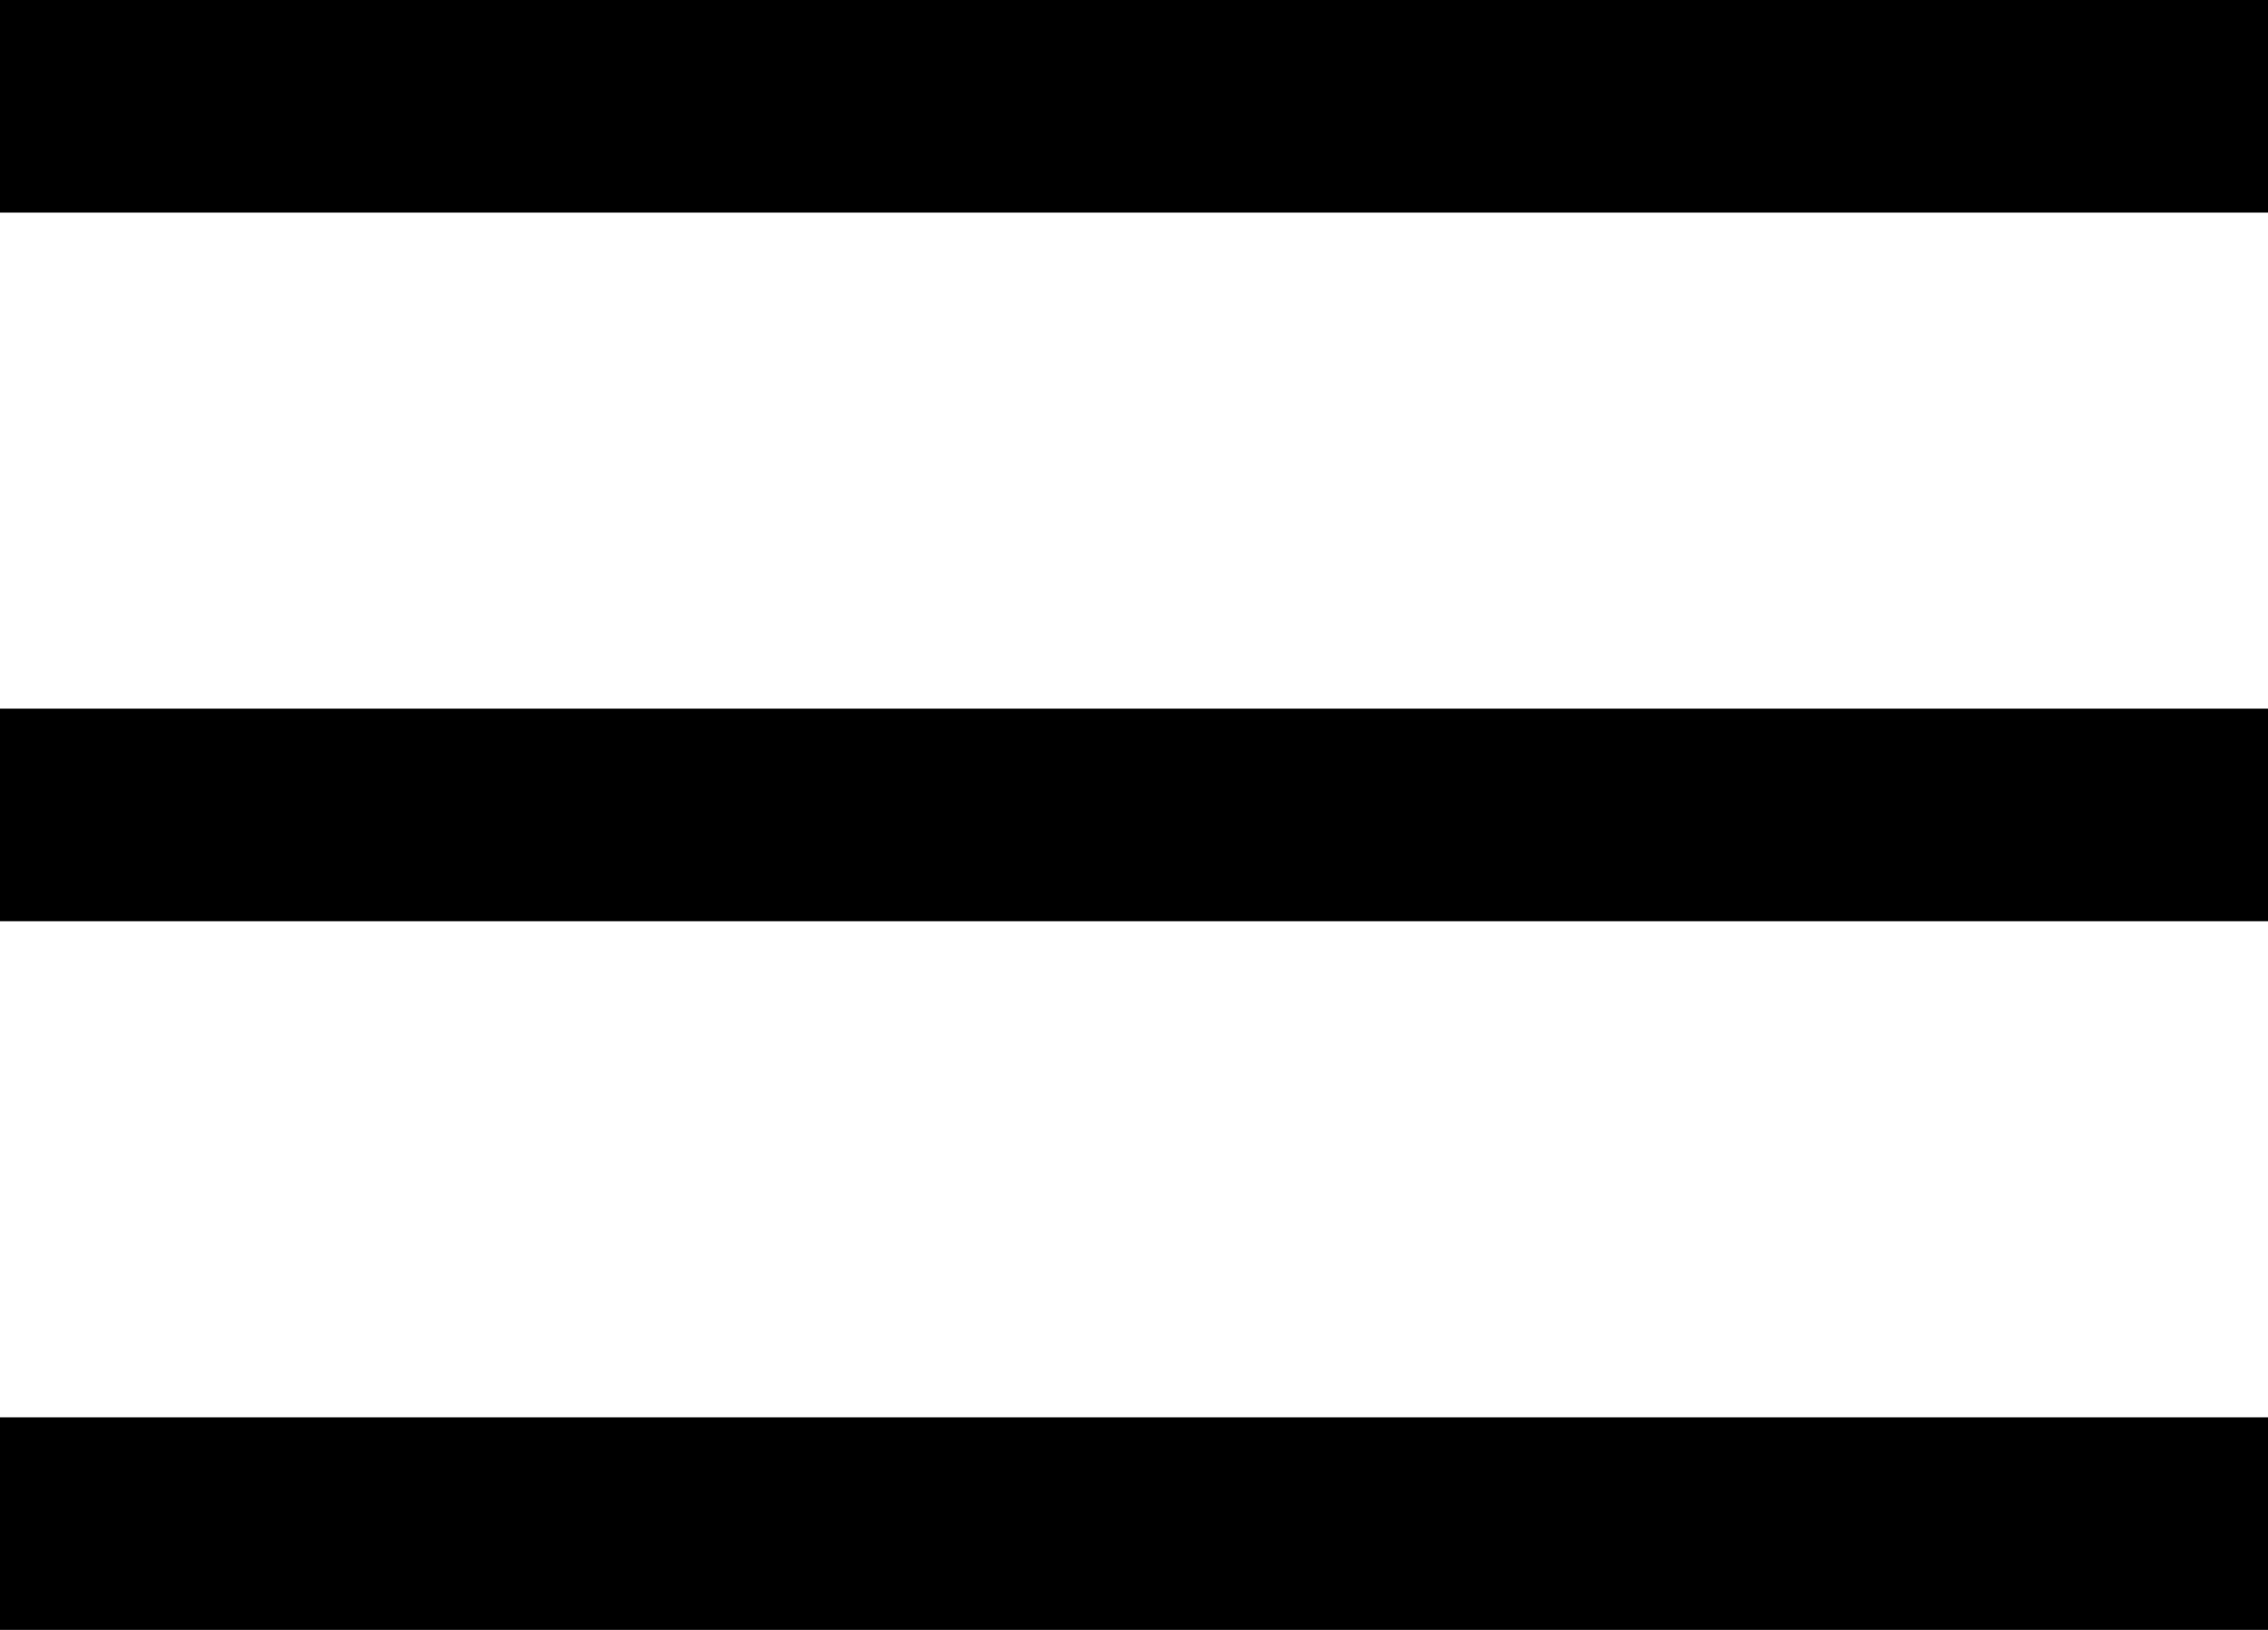
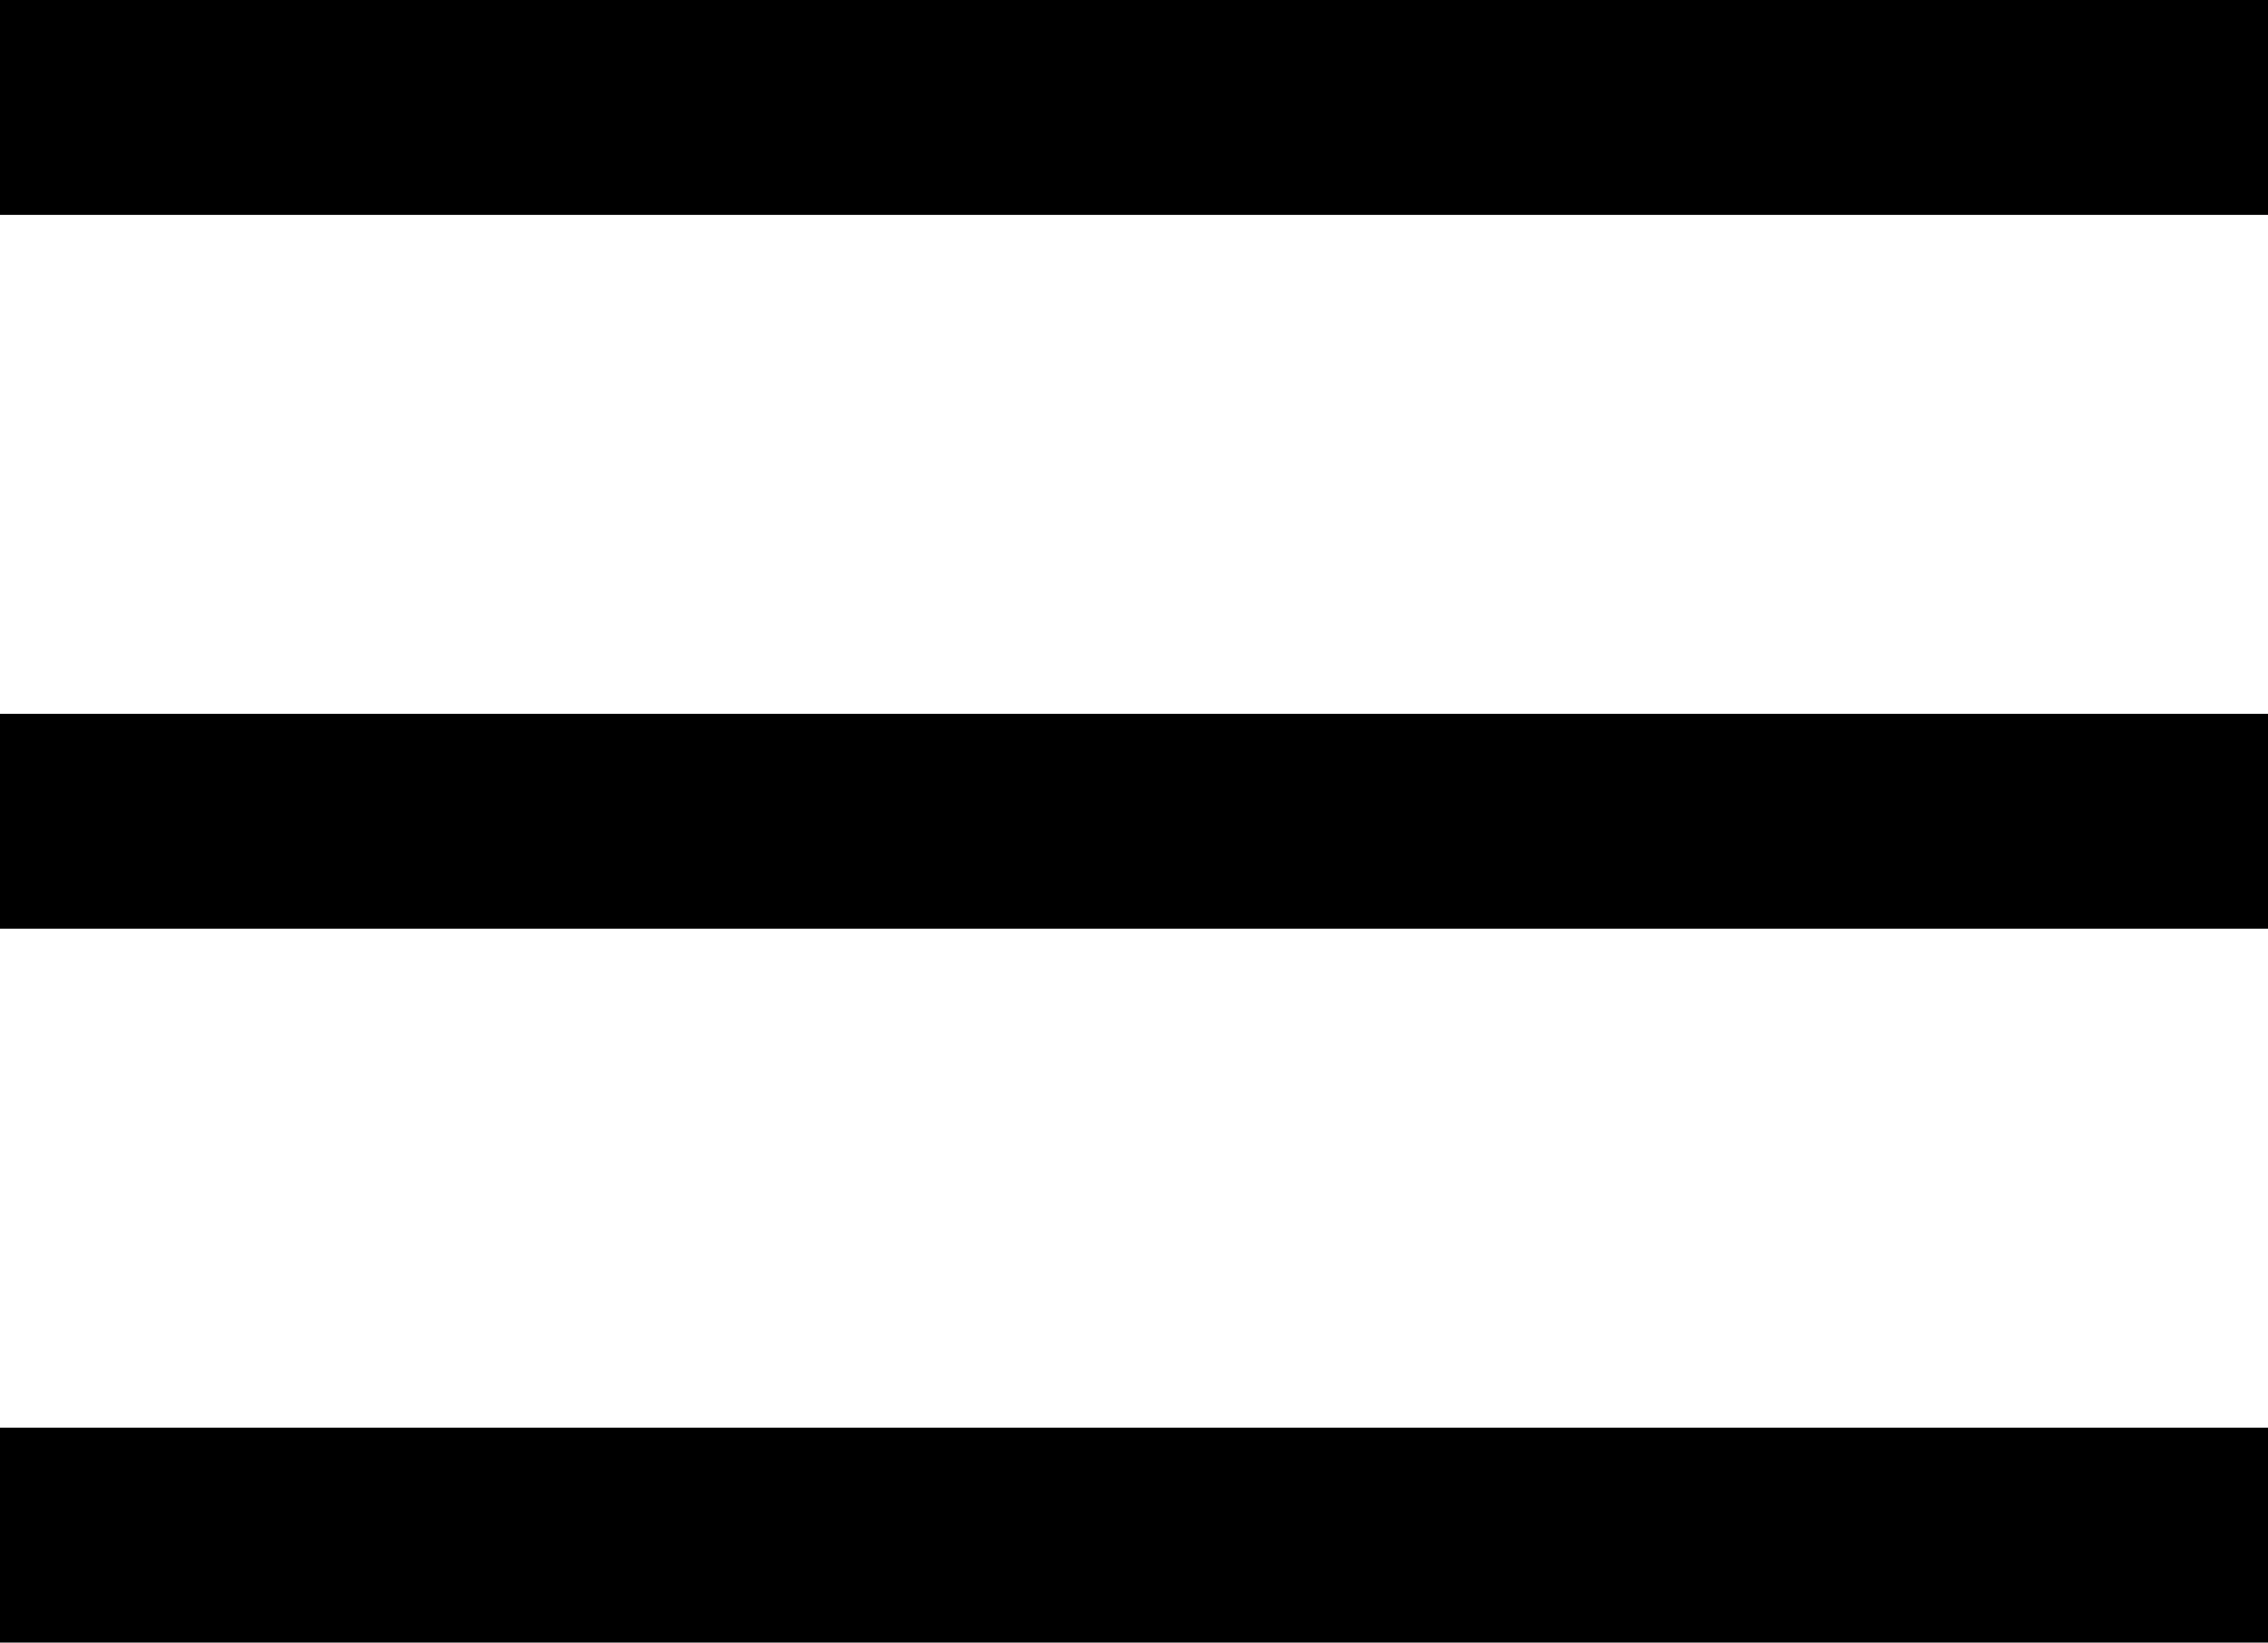
- <svg xmlns="http://www.w3.org/2000/svg" xmlns:xlink="http://www.w3.org/1999/xlink" version="1.1" id="Layer_1" x="0px" y="0px" width="32px" height="23px" viewBox="0 0 32 23" style="enable-background:new 0 0 32 23;" xml:space="preserve">
-   <style type="text/css">
- 	.st0{clip-path:url(#SVGID_2_);}
- 	.st1{clip-path:url(#SVGID_4_);}
- 	.st2{clip-path:url(#SVGID_6_);}
- </style>
-   <g>
-     <defs>
-       <rect id="SVGID_1_" width="32" height="3" />
-     </defs>
-     <clipPath id="SVGID_2_">
-       <use xlink:href="#SVGID_1_" style="overflow:visible;" />
-     </clipPath>
-     <rect x="-5" y="-5" class="st0" width="42" height="13" />
-   </g>
-   <g>
-     <defs>
-       <rect id="SVGID_3_" y="10" width="32" height="3" />
-     </defs>
-     <clipPath id="SVGID_4_">
-       <use xlink:href="#SVGID_3_" style="overflow:visible;" />
-     </clipPath>
-     <rect x="-5" y="5" class="st1" width="42" height="13" />
-   </g>
-   <g>
-     <defs>
-       <rect id="SVGID_5_" y="20" width="32" height="3" />
-     </defs>
-     <clipPath id="SVGID_6_">
-       <use xlink:href="#SVGID_5_" style="overflow:visible;" />
-     </clipPath>
-     <rect x="-5" y="15" class="st2" width="42" height="13" />
-   </g>
+ <svg xmlns="http://www.w3.org/2000/svg" version="1.1" id="Layer_1" x="0px" y="0px" width="95px" height="68.8px" viewBox="-56 387.1 95 68.8" style="enable-background:new -56 387.1 95 68.8;" xml:space="preserve">
+   <rect x="-56" y="387.1" width="95" height="9" />
+   <rect x="-56" y="446.9" width="95" height="9" />
+   <rect x="-56" y="417" width="95" height="9" />
</svg>
